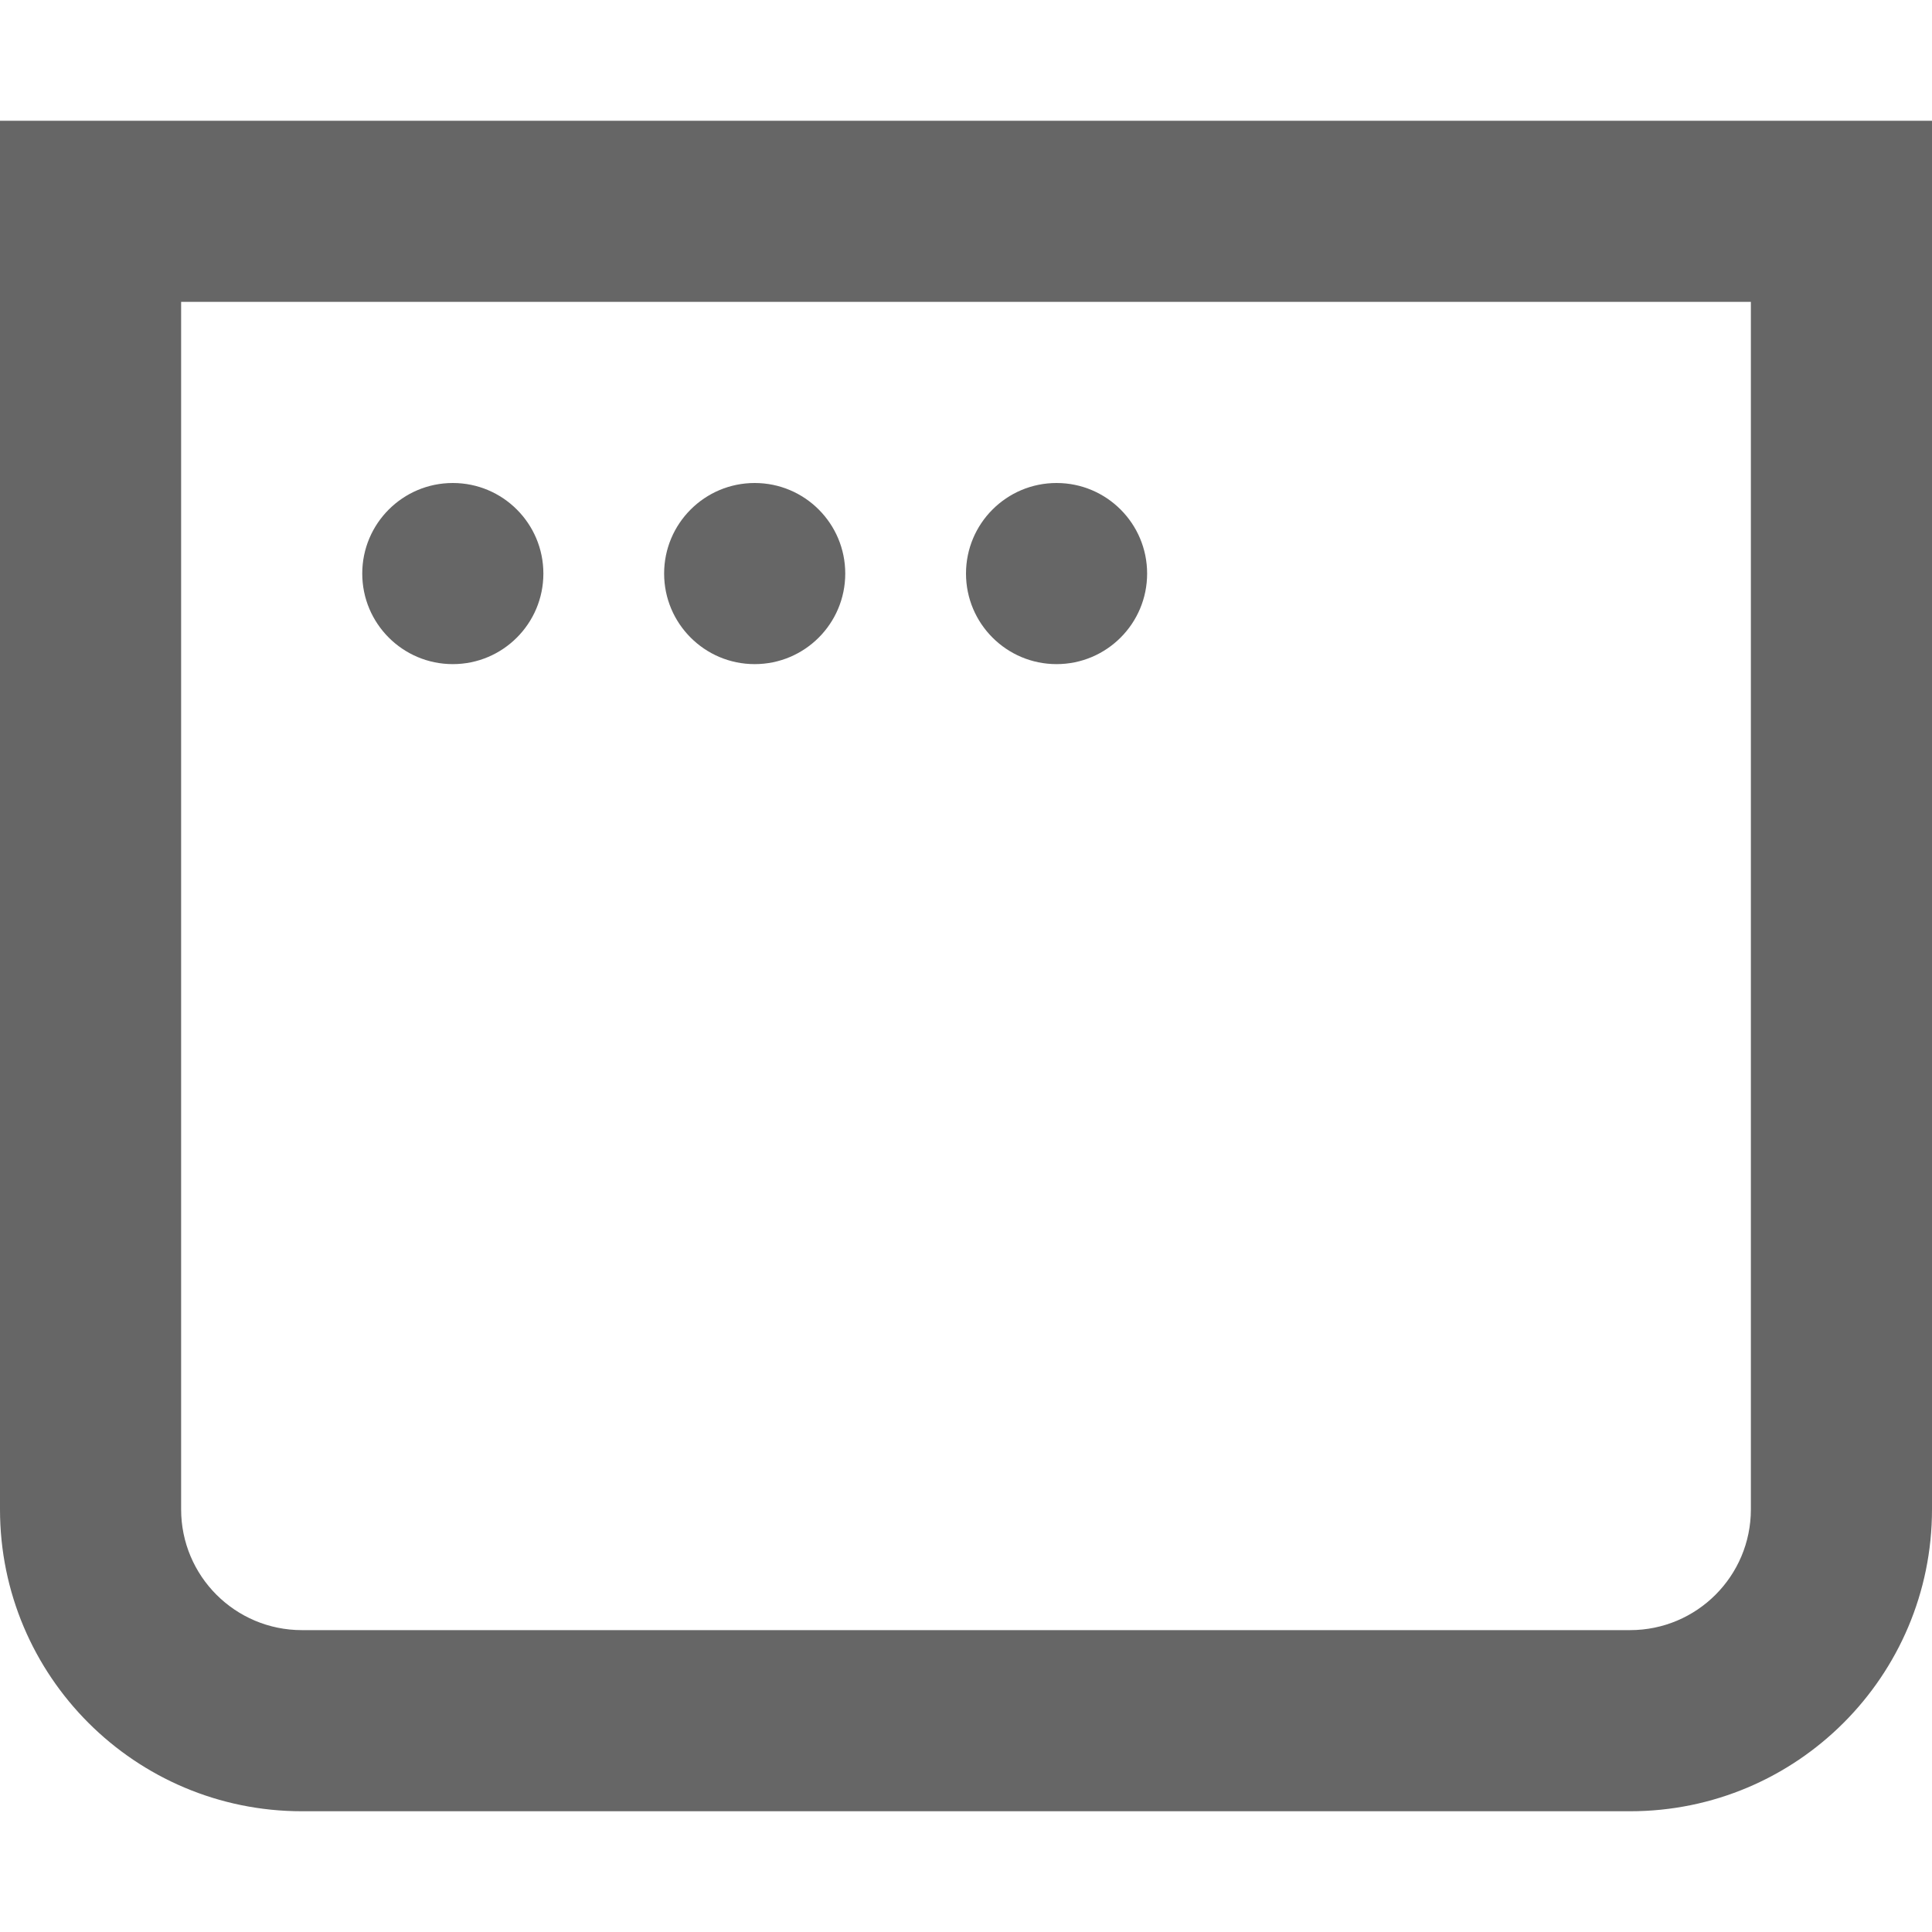
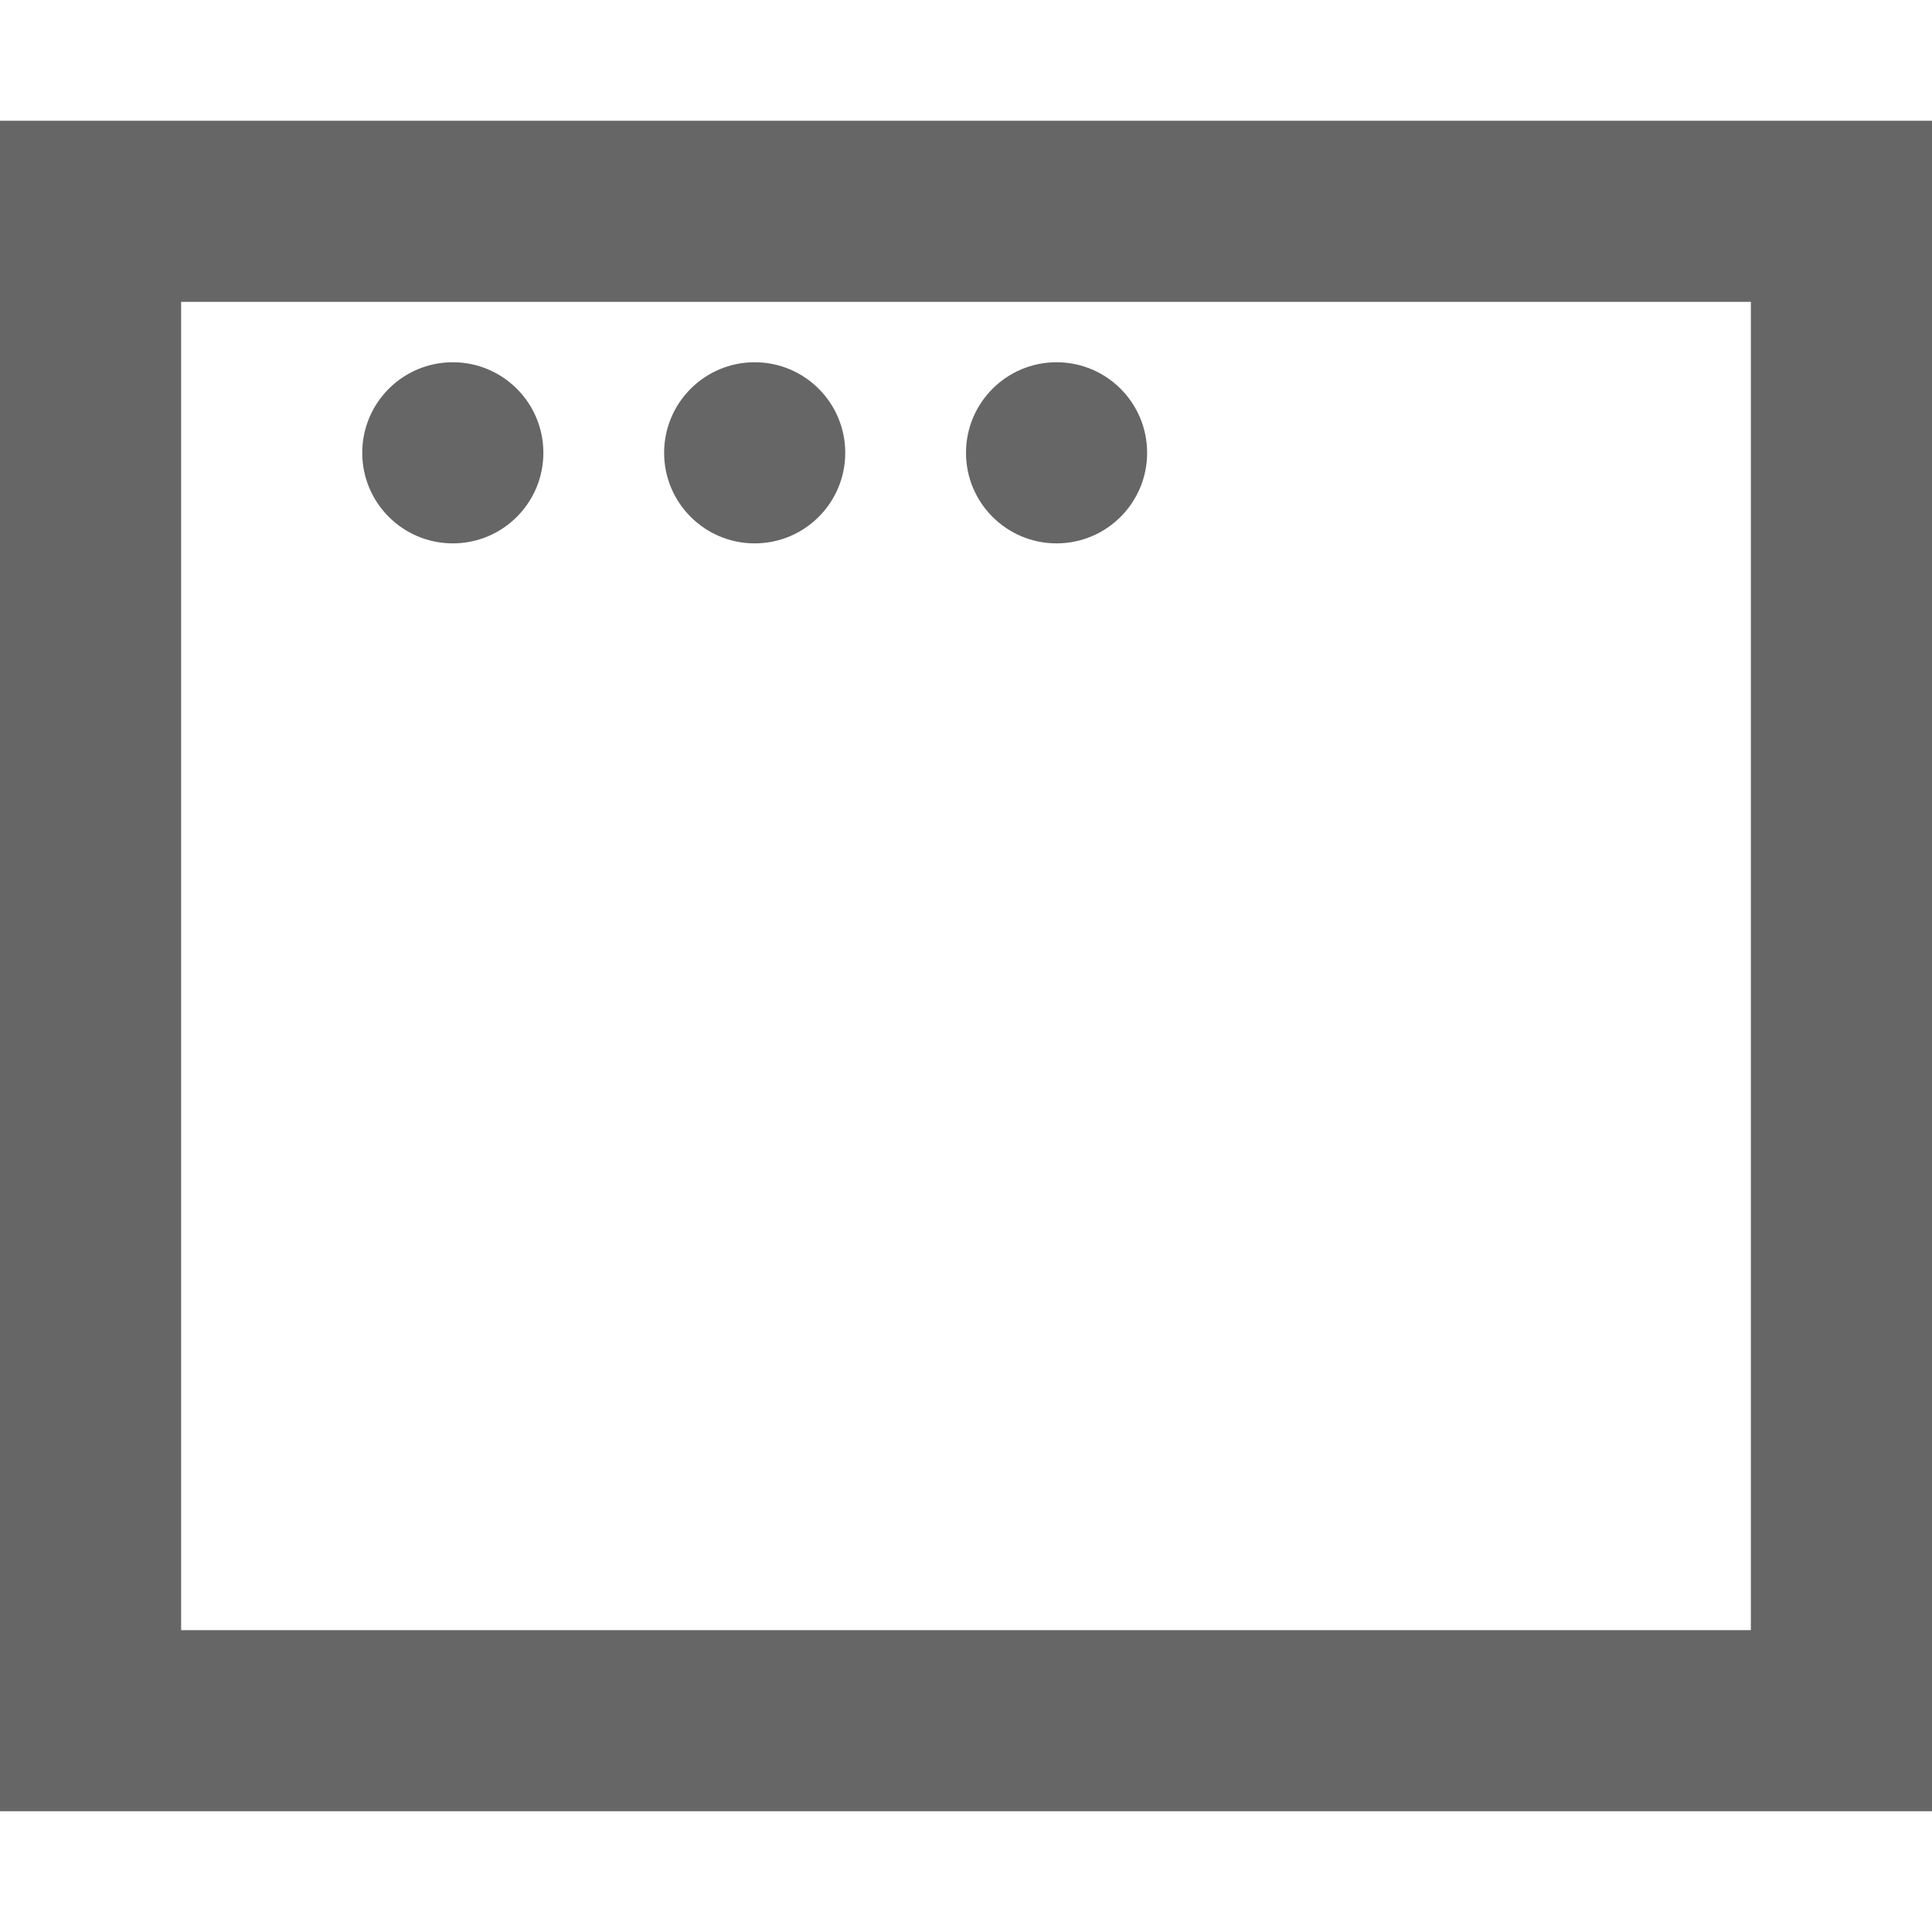
<svg xmlns="http://www.w3.org/2000/svg" fill="none" viewBox="0 0 16 16">
-   <path fill-rule="evenodd" clip-rule="evenodd" d="M1.5 2.5h13v10a1 1 0 0 1-1 1h-11a1 1 0 0 1-1-1zM0 1h16v11.5a2.5 2.5 0 0 1-2.5 2.5h-11A2.5 2.5 0 0 1 0 12.5zm3.75 4.5a.75.75 0 1 0 0-1.5.75.75 0 0 0 0 1.5M7 4.75a.75.75 0 1 1-1.5 0 .75.75 0 0 1 1.5 0m1.75.75a.75.75 0 1 0 0-1.5.75.75 0 0 0 0 1.5" fill="#666" />
+   <path fill-rule="evenodd" clip-rule="evenodd" d="M1.5 2.5h13v11h-13v-11ZM0 1h16v14H0V1Zm3.75 3.5a.75.75 0 1 0 0-1.5.75.75 0 0 0 0 1.5Zm2.5 0a.75.75 0 1 0 0-1.5.75.75 0 0 0 0 1.5Zm2.5 0a.75.75 0 1 0 0-1.5.75.75 0 0 0 0 1.5Z" fill="#666" />
</svg>
